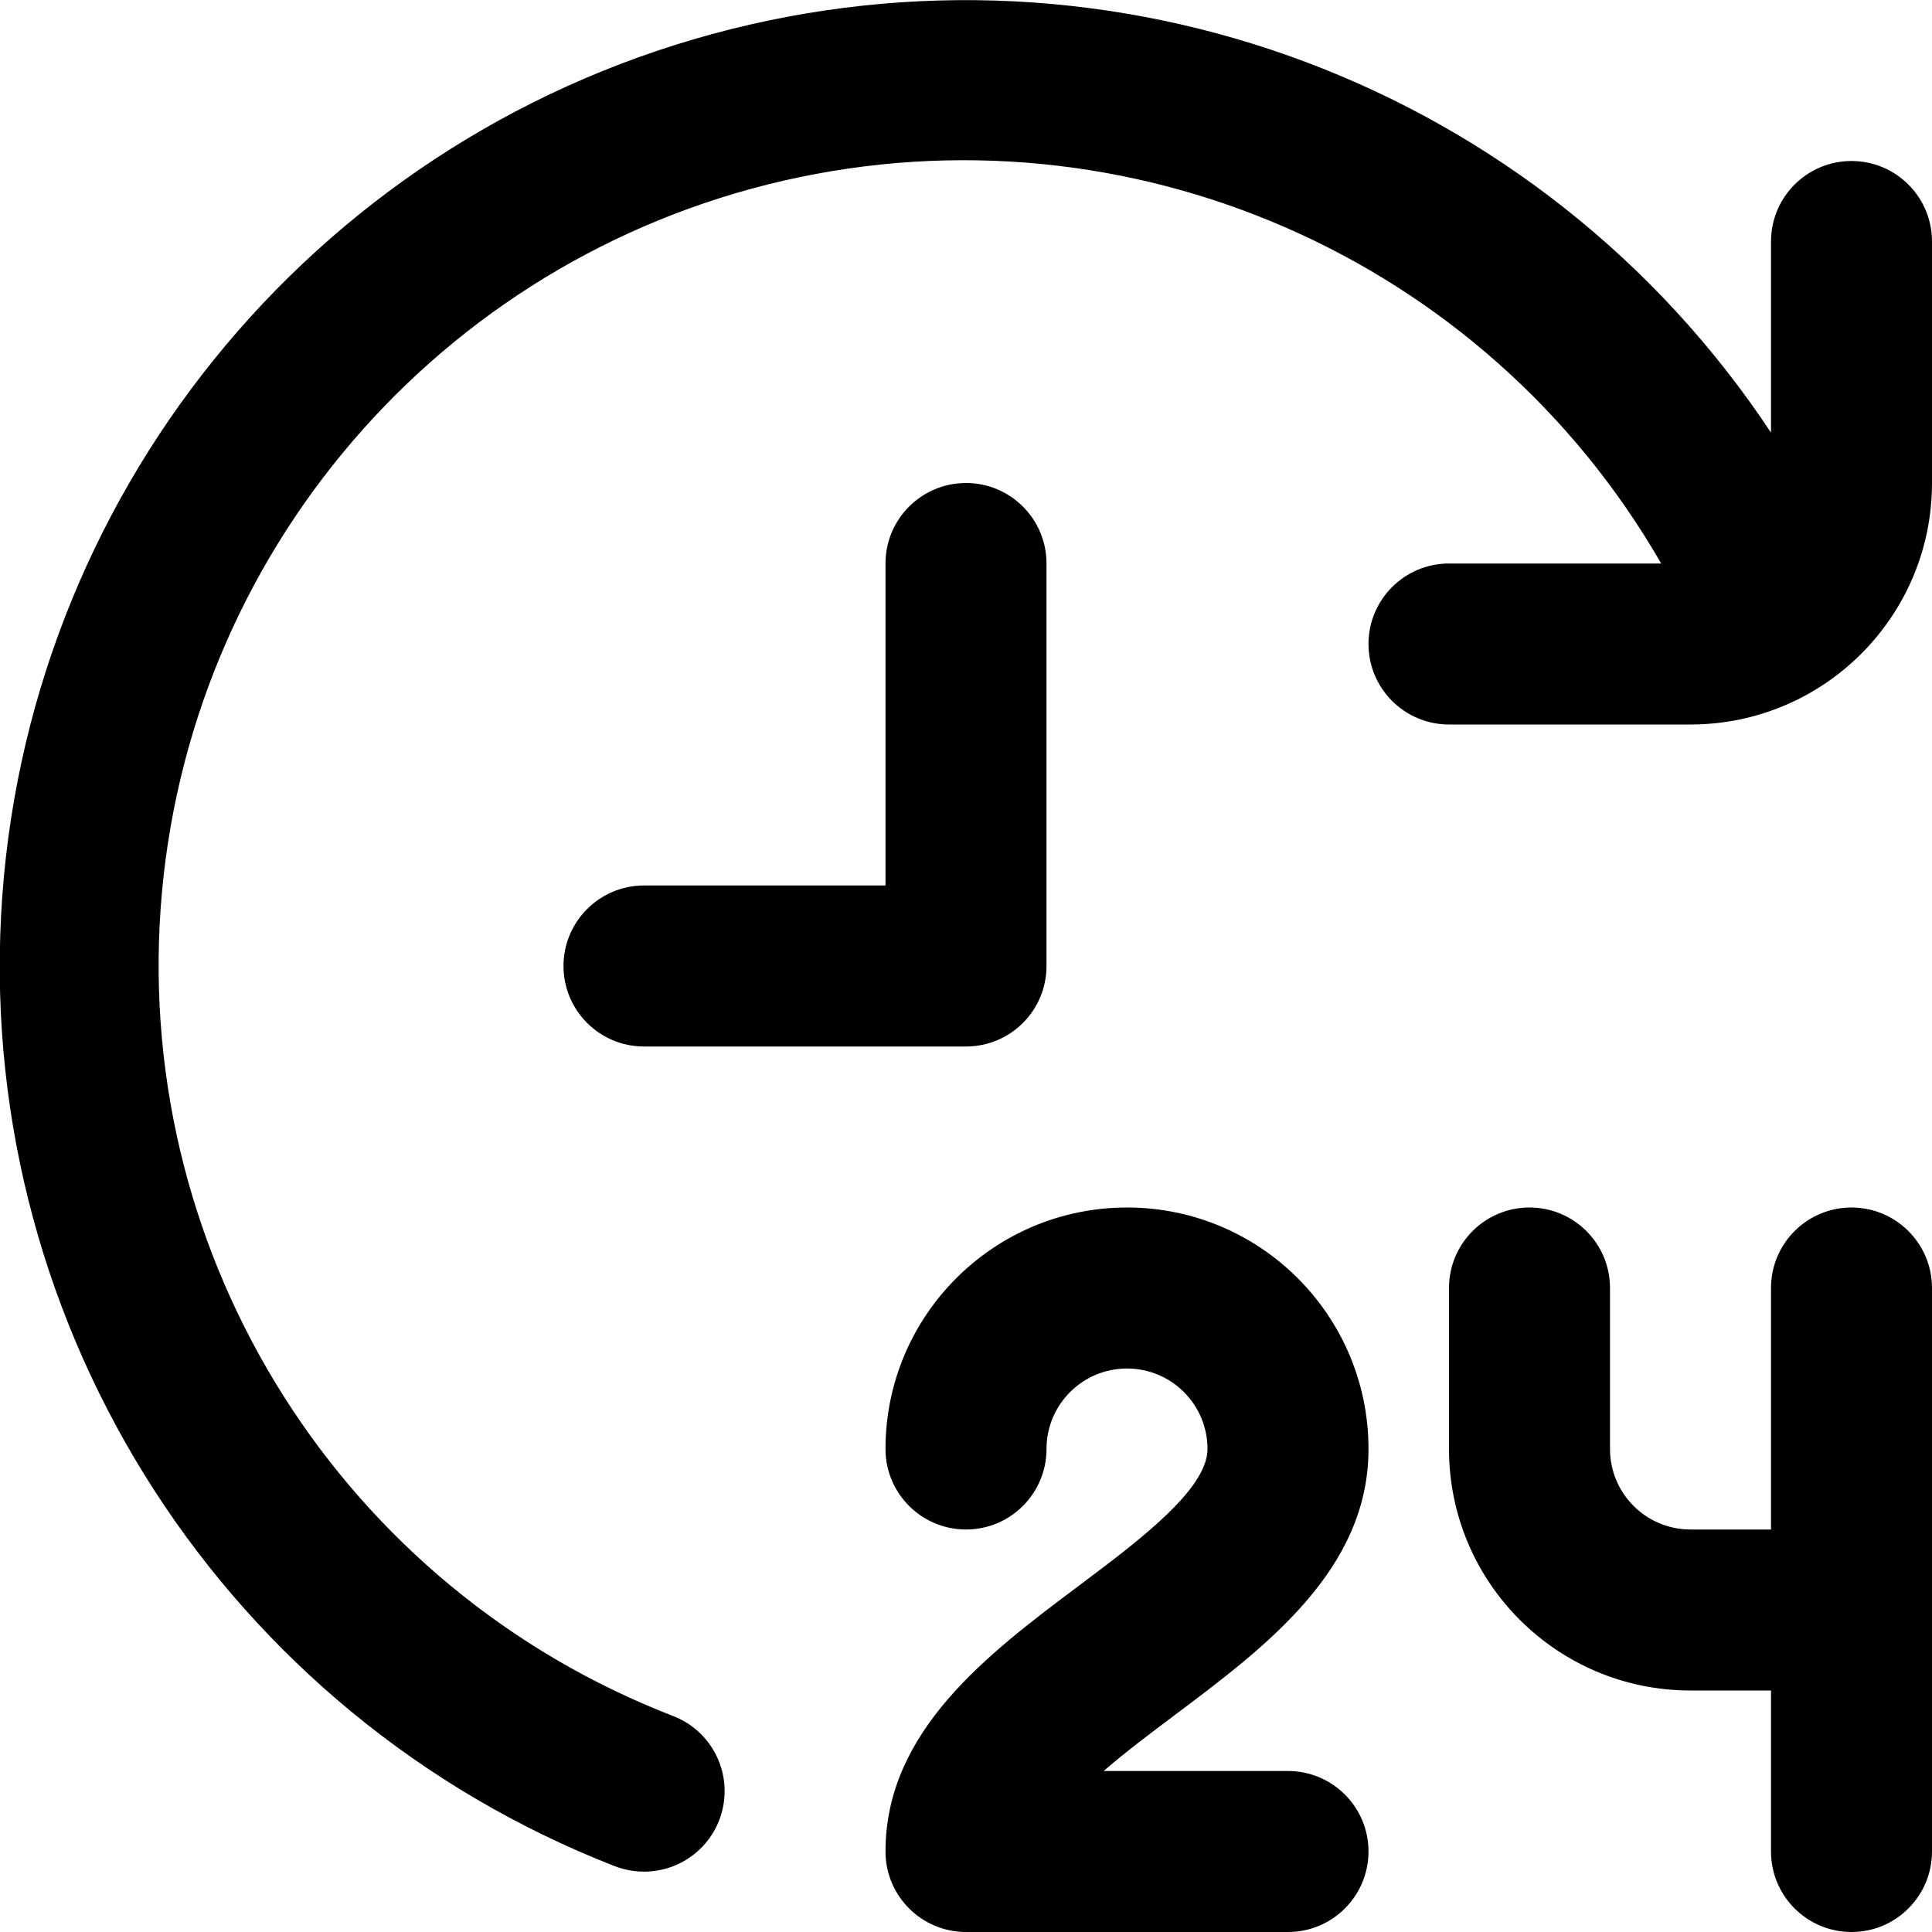
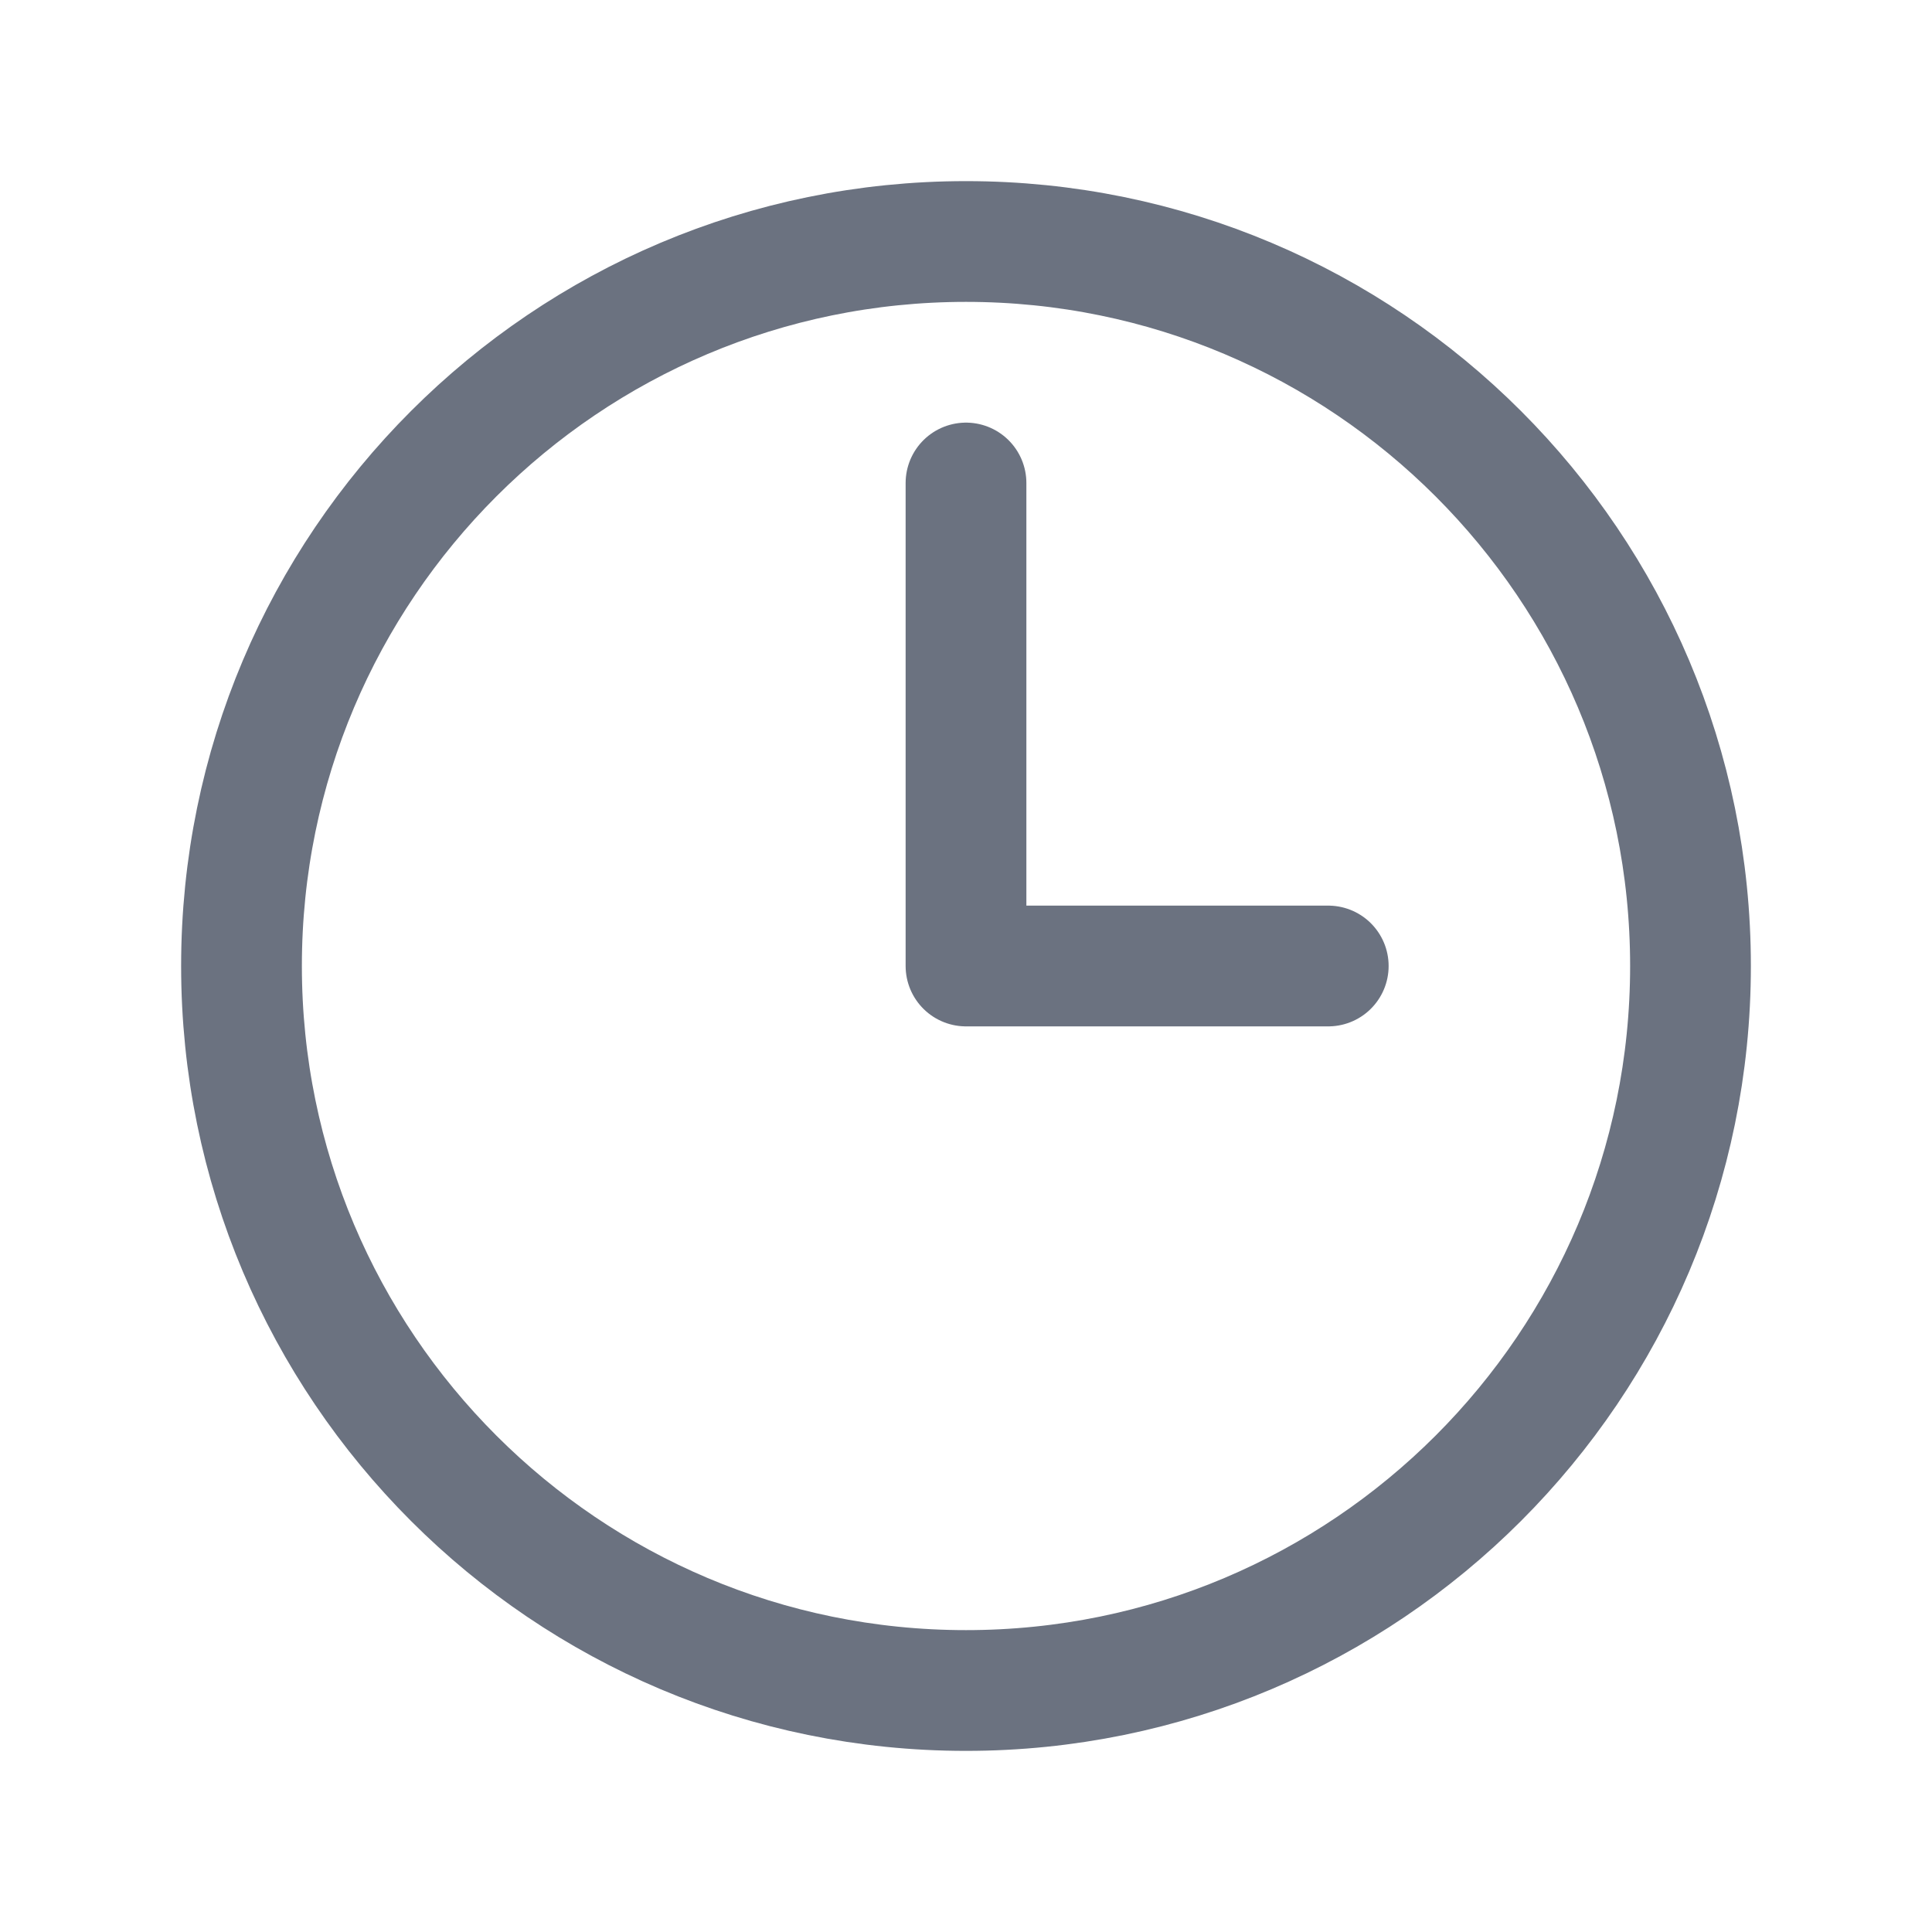
- <svg xmlns="http://www.w3.org/2000/svg" id="Layer_1" height="512" viewBox="0 0 24 24" width="512" data-name="Layer 1">
-   <path d="m14.6 21.3c-.3.226-.619.464-.89.7h2.29a1 1 0 0 1 0 2h-4a1 1 0 0 1 -1-1c0-1.5 1.275-2.456 2.4-3.3.75-.562 1.6-1.2 1.6-1.7a1 1 0 0 0 -2 0 1 1 0 0 1 -2 0 3 3 0 0 1 6 0c0 1.5-1.275 2.456-2.4 3.3zm8.4-6.3a1 1 0 0 0 -1 1v3h-1a1 1 0 0 1 -1-1v-2a1 1 0 0 0 -2 0v2a3 3 0 0 0 3 3h1v2a1 1 0 0 0 2 0v-7a1 1 0 0 0 -1-1zm-10-3v-5a1 1 0 0 0 -2 0v4h-3a1 1 0 0 0 0 2h4a1 1 0 0 0 1-1zm10-10a1 1 0 0 0 -1 1v2.374a12 12 0 1 0 -14.364 17.808 1.015 1.015 0 0 0 .364.068 1 1 0 0 0 .364-1.932 10 10 0 1 1 12.272-14.318h-2.636a1 1 0 0 0 0 2h3a3 3 0 0 0 3-3v-3a1 1 0 0 0 -1-1z" />
+ <svg xmlns="http://www.w3.org/2000/svg" fill="none" viewBox="0 0 24 24" stroke-width="1.5" stroke="#6b7280" class="w-6 h-6">
+   <path stroke-linecap="round" stroke-linejoin="round" d="M12 6v6h4.5m4.5 0a9 9 0 11-18 0 9 9 0 0118 0z" />
</svg>
